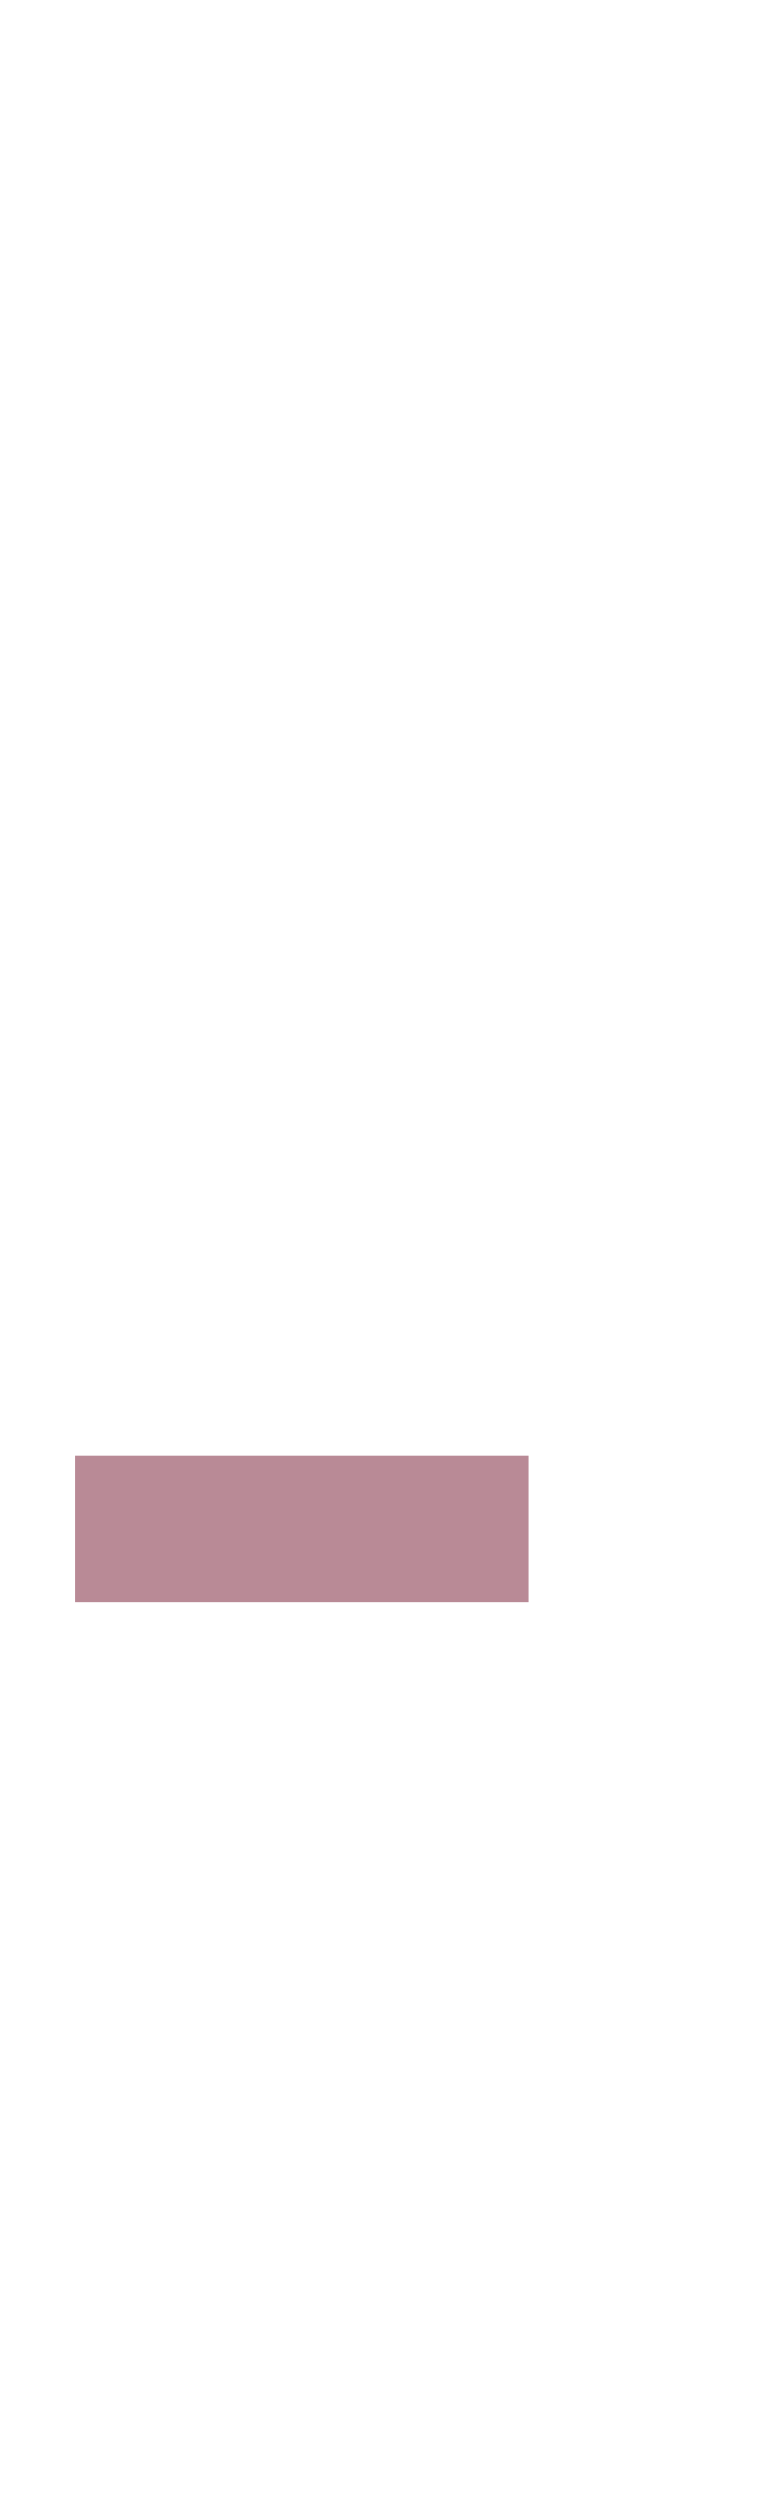
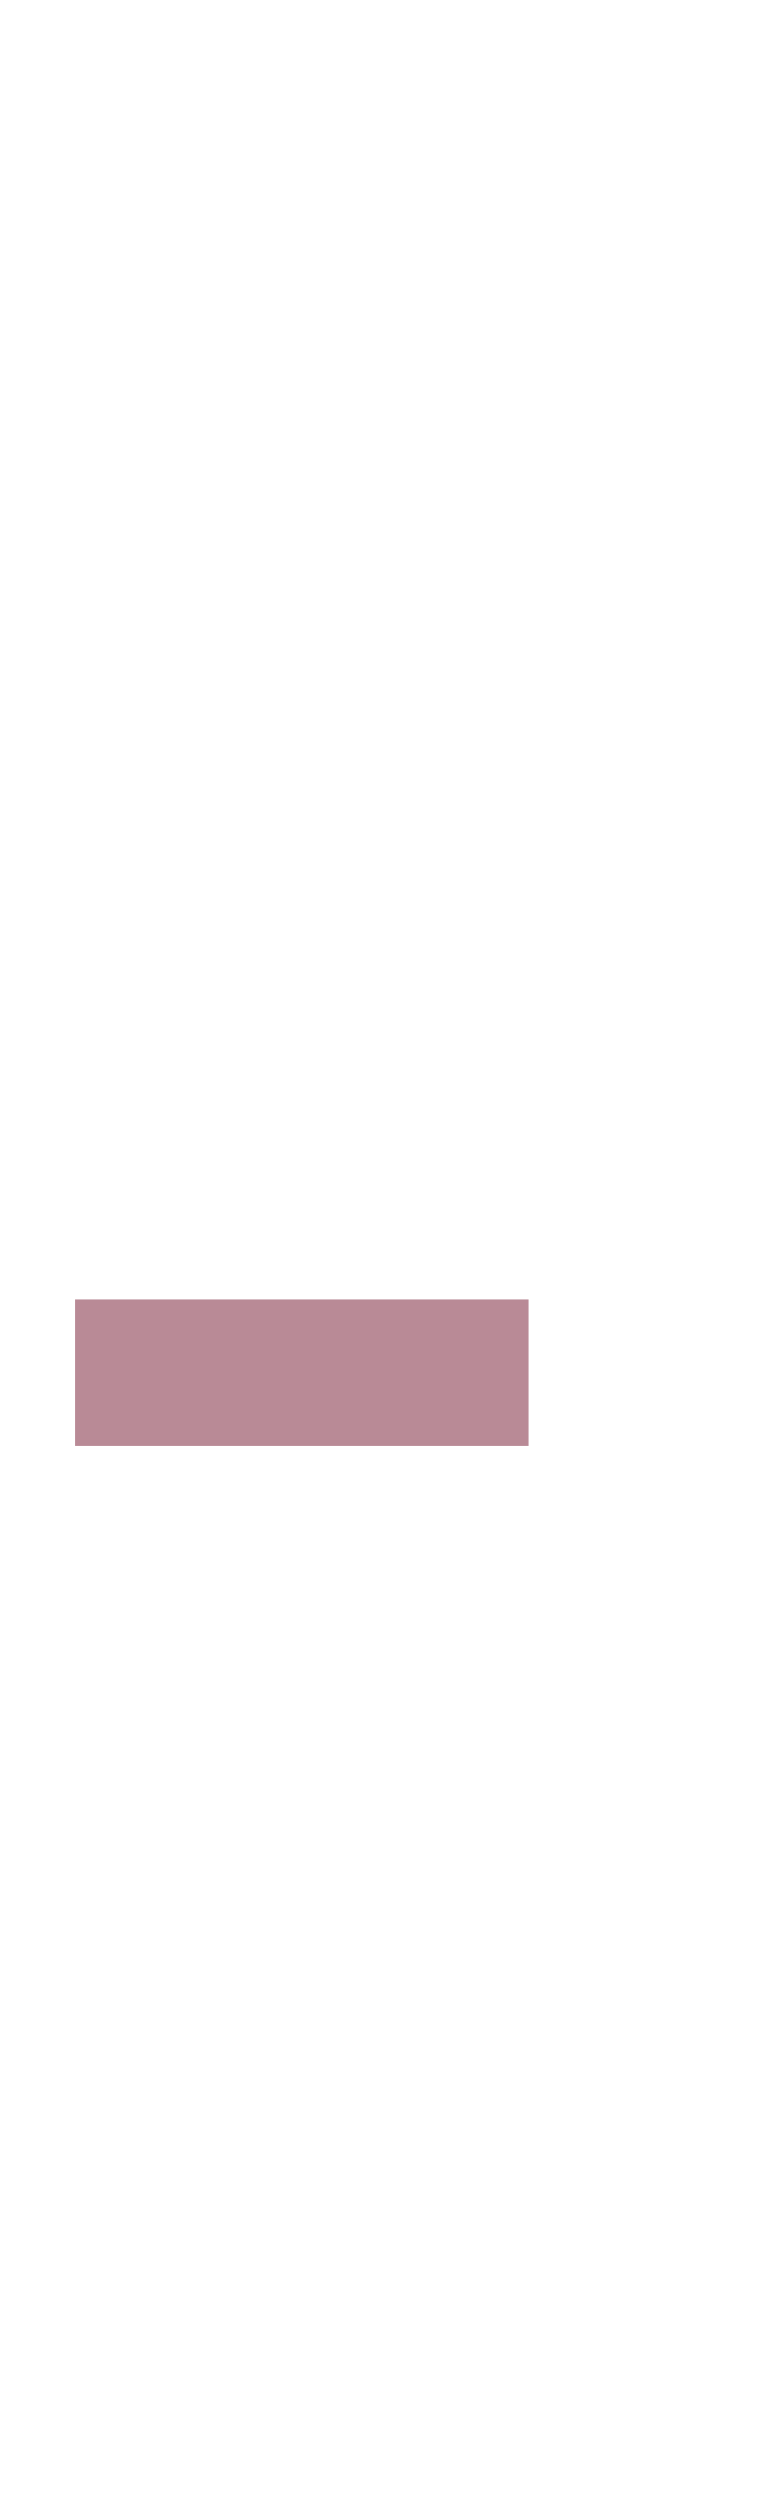
<svg xmlns="http://www.w3.org/2000/svg" viewBox="0 0 20 64">
  <defs>
    <style>
      .cls-1 {
        fill: #b98a96;
        font-size: 48px;
        font-family: SegoeUI, Segoe UI;
        letter-spacing: -0.024em;
      }
    </style>
  </defs>
-   <text id="_-" data-name="-" class="cls-1" transform="translate(0 52)">
+   <text id="_-" data-name="-" class="cls-1" transform="translate(0 48)">
    <tspan x="0" y="0">-</tspan>
  </text>
</svg>
